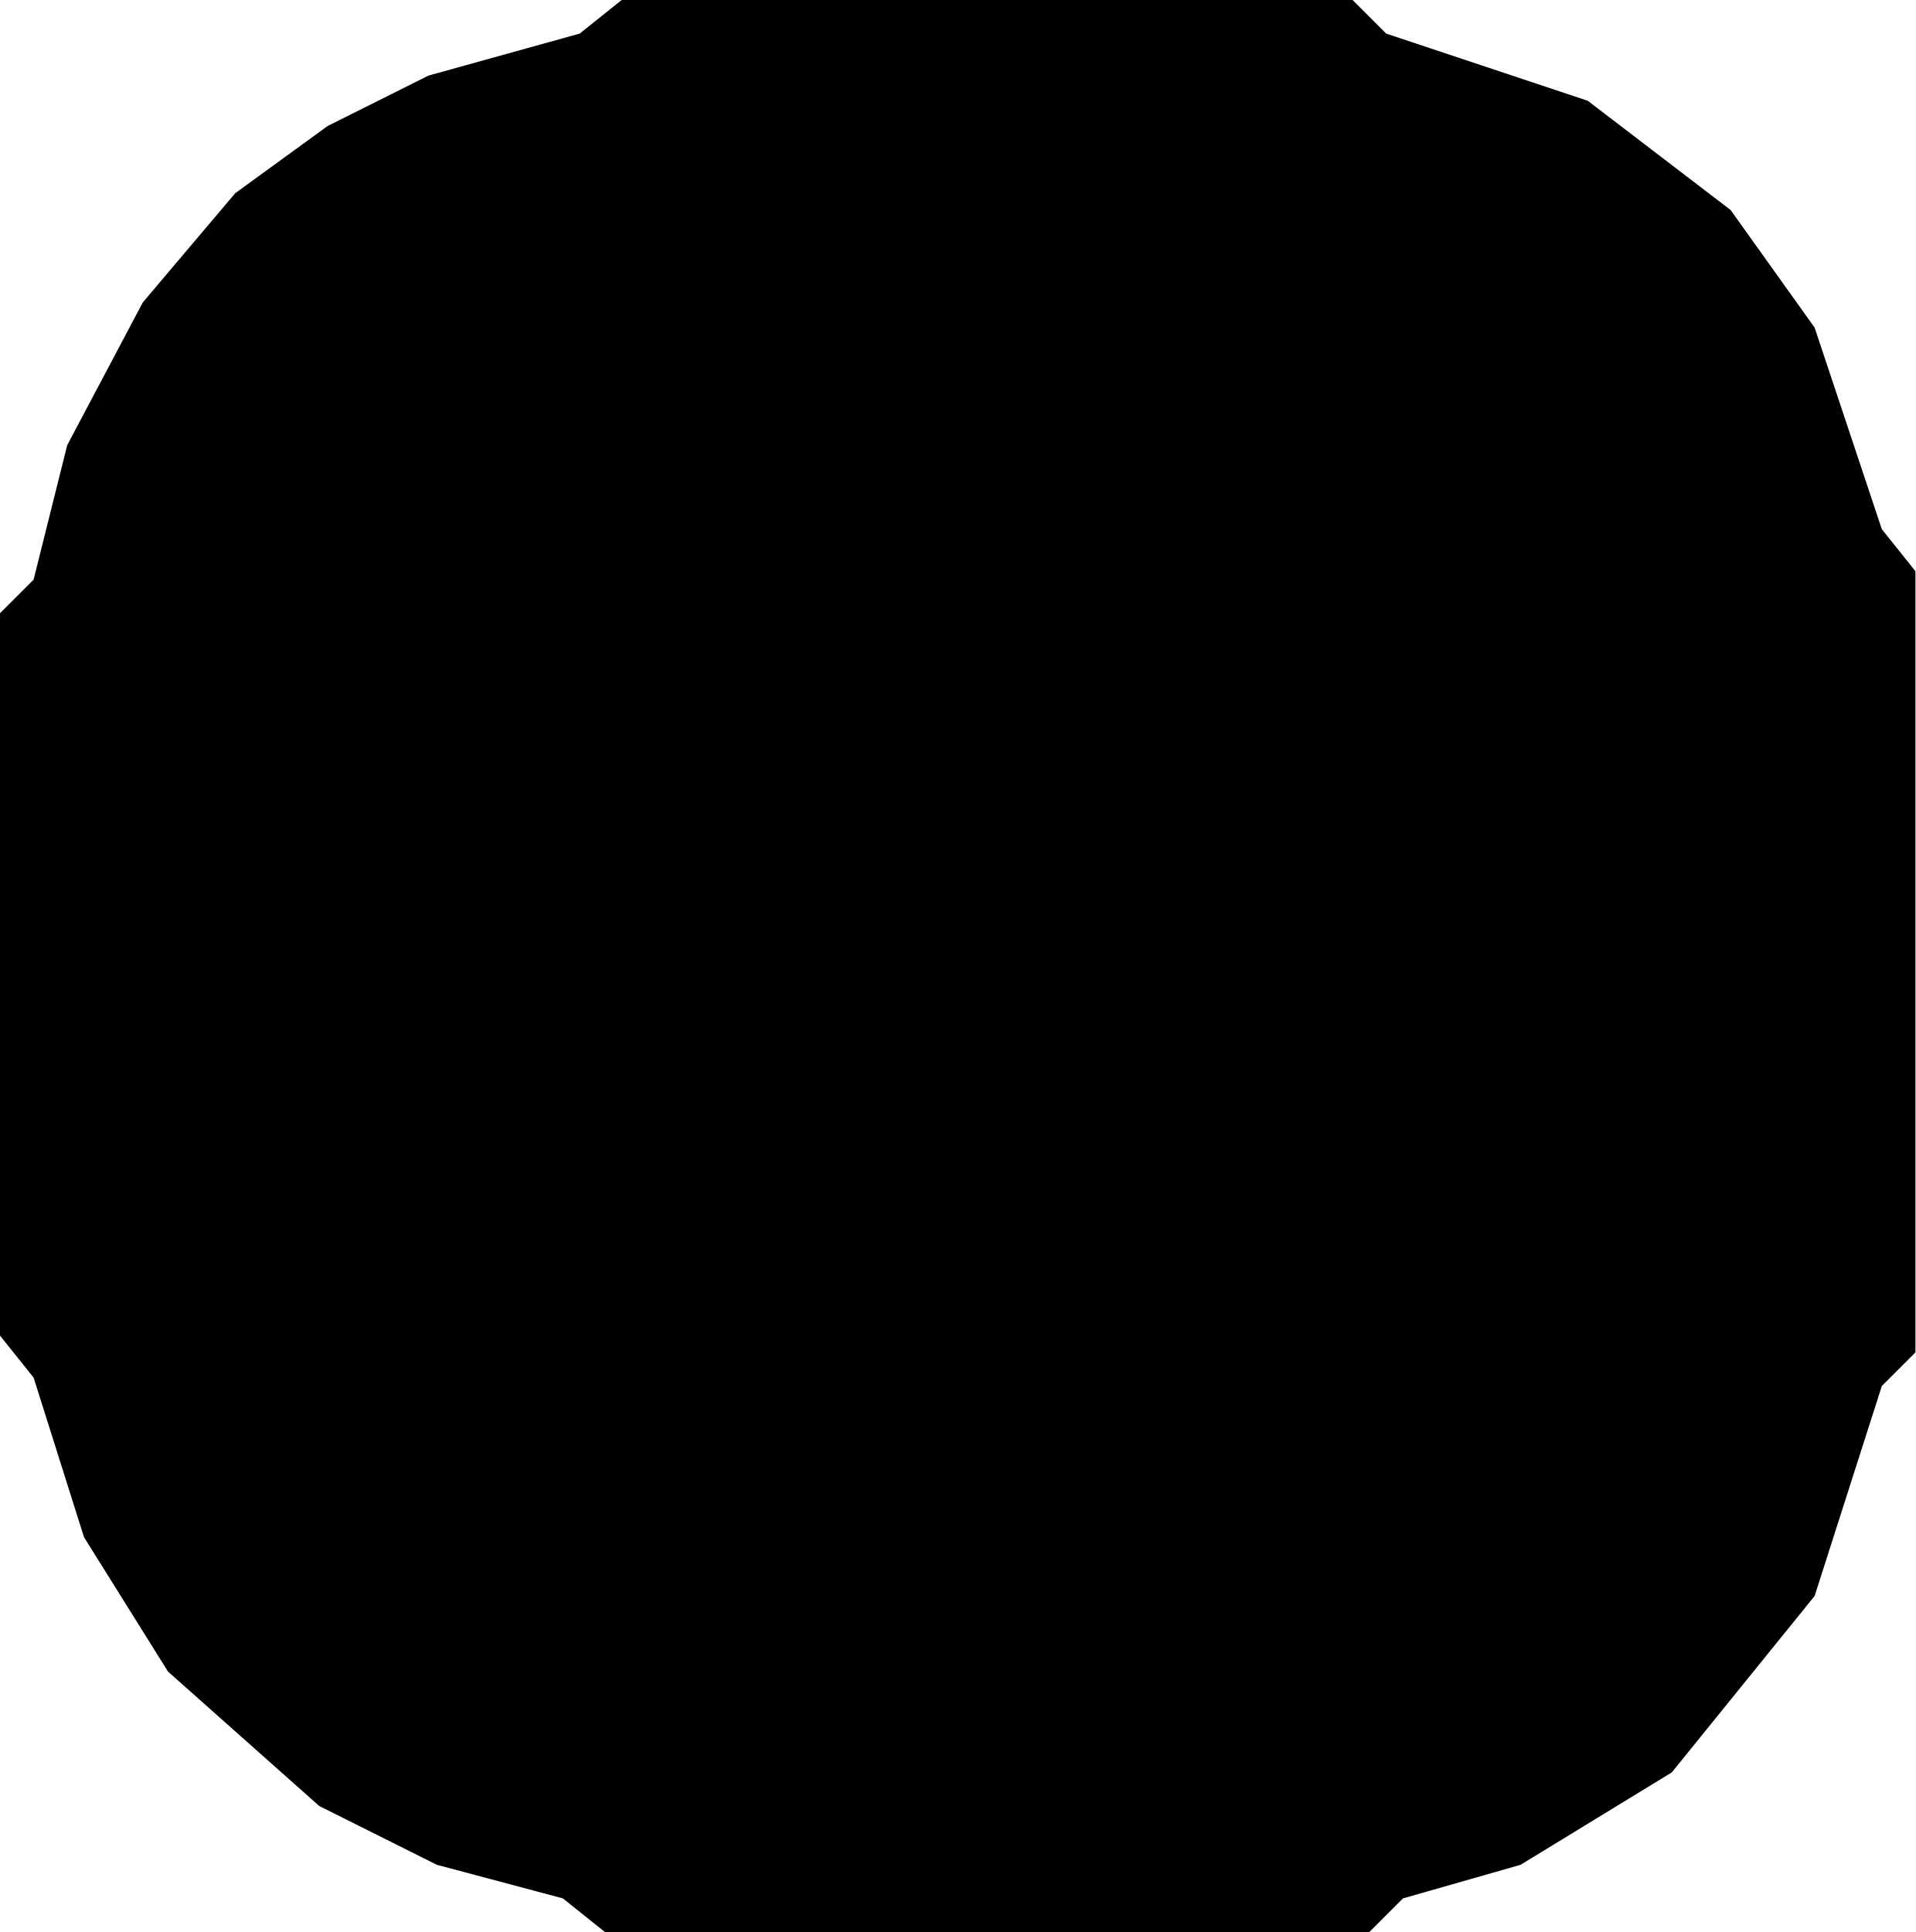
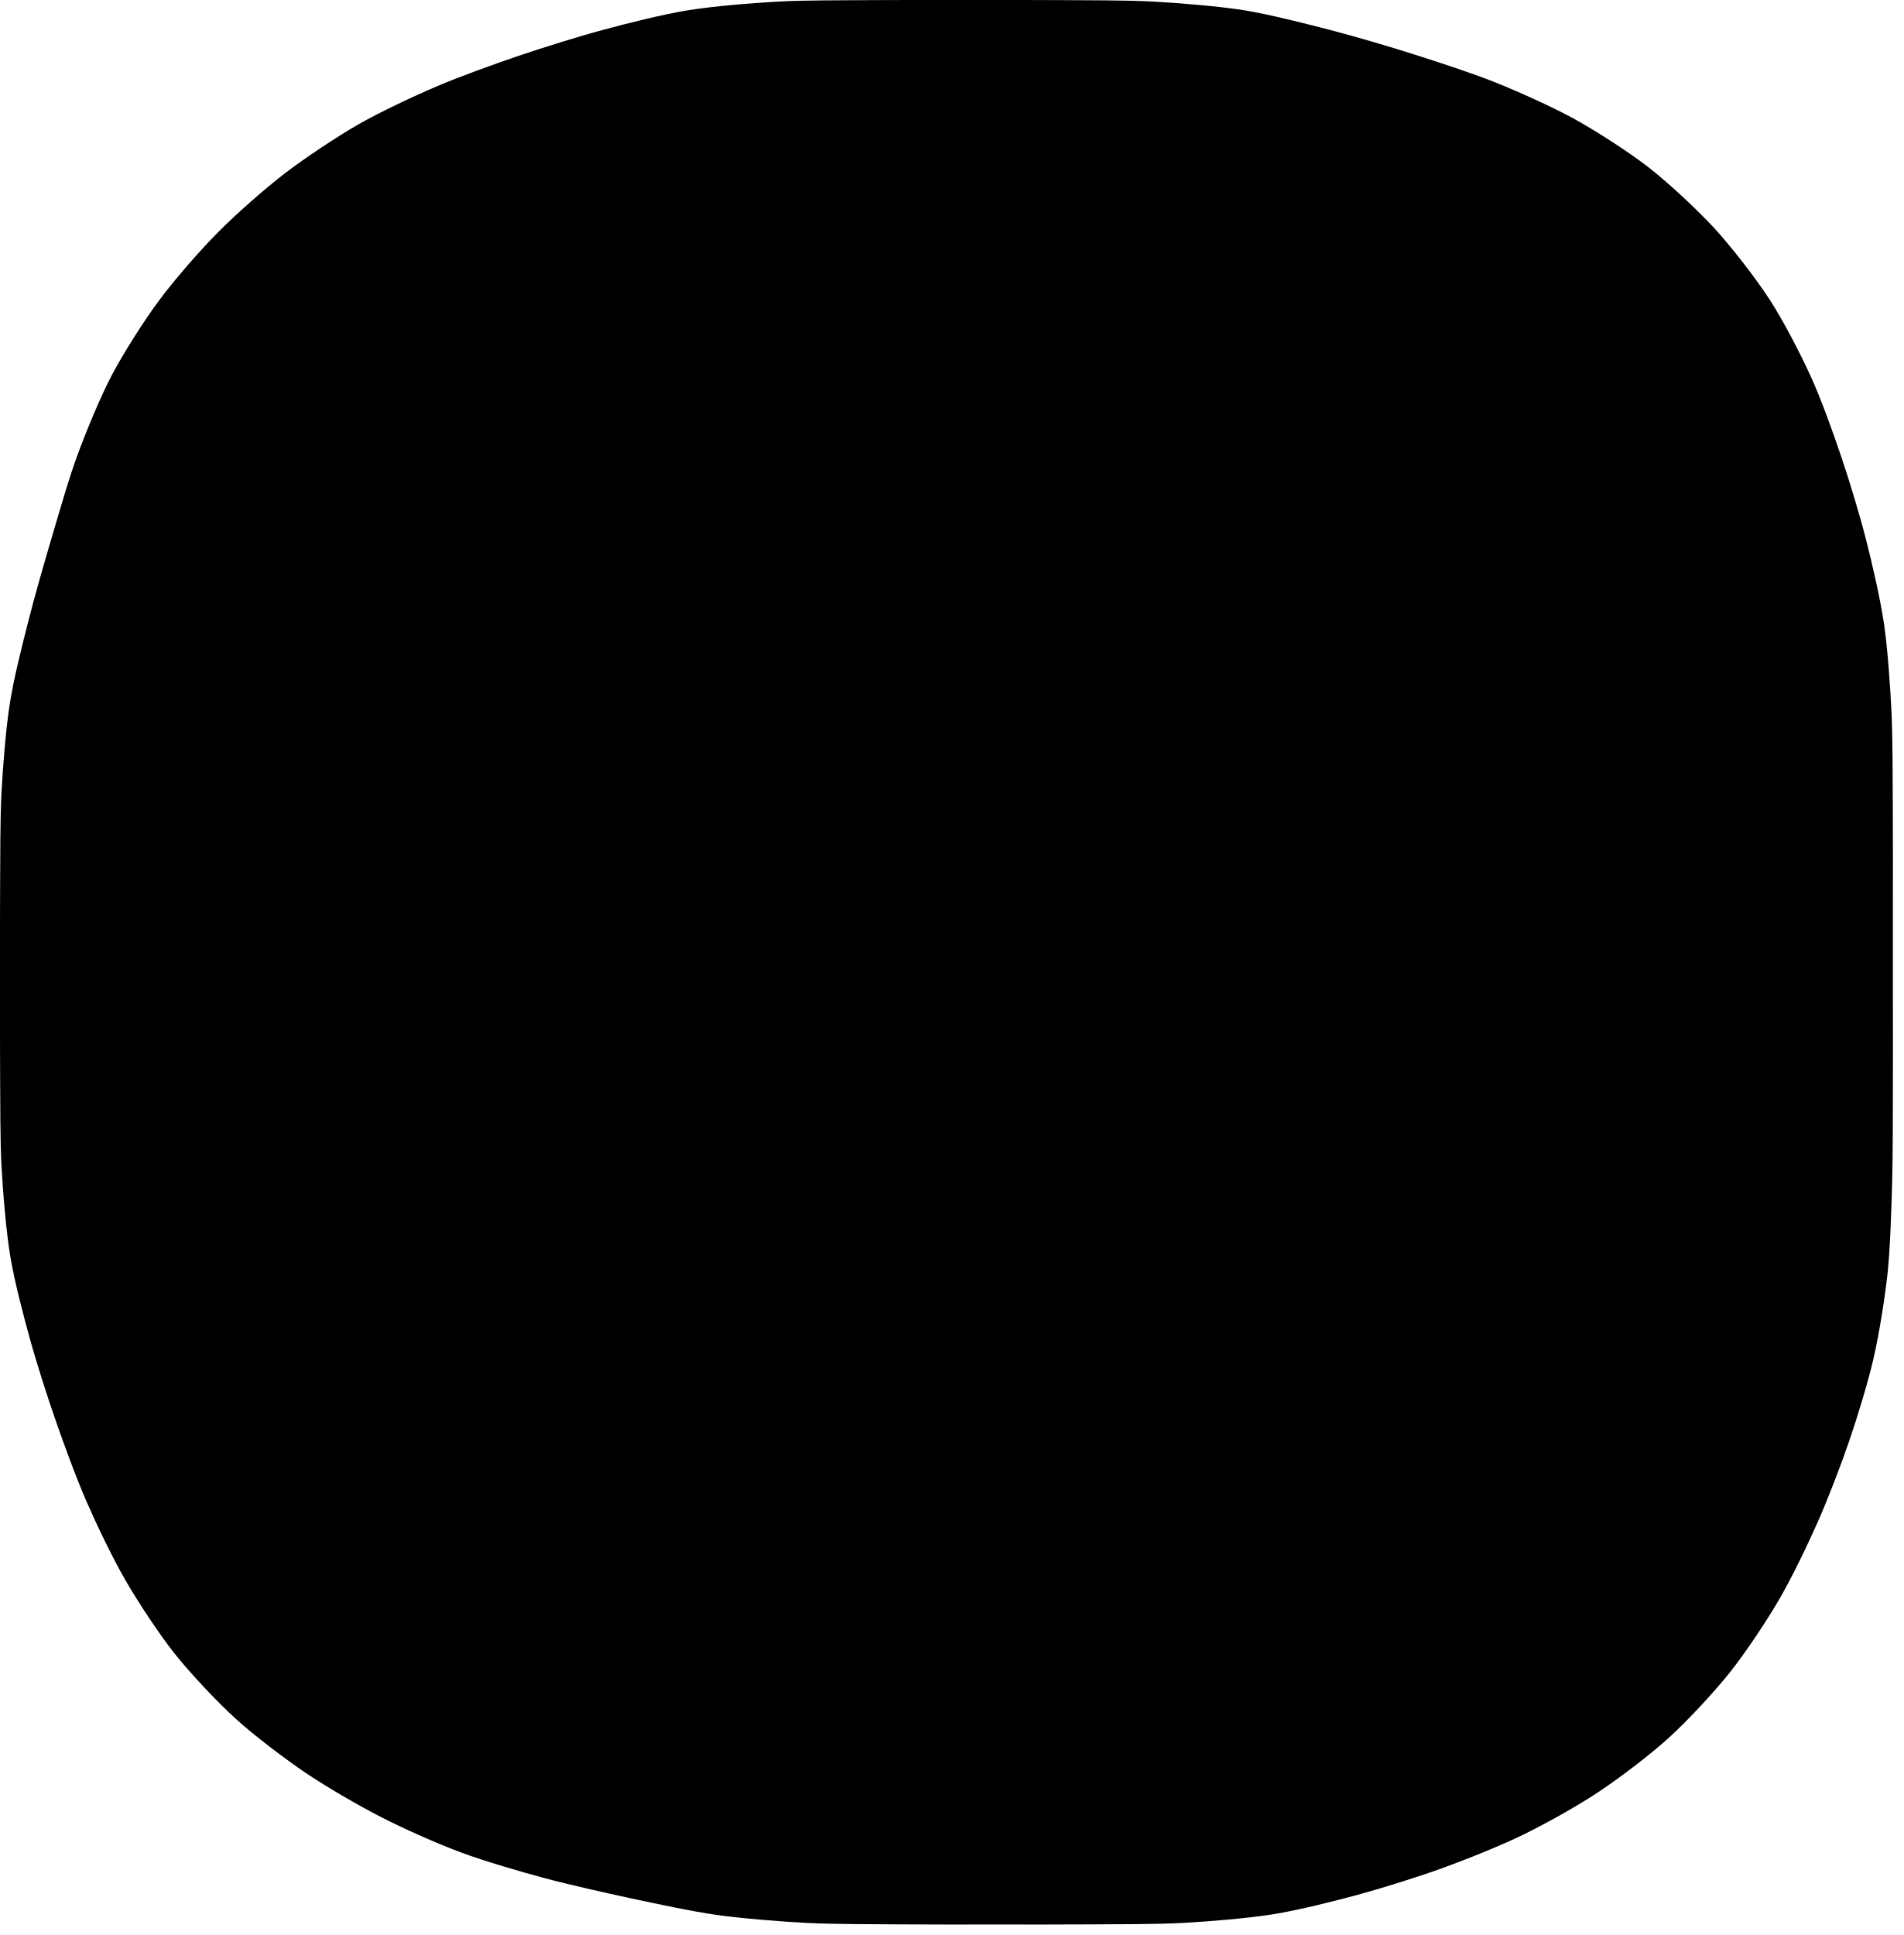
- <svg xmlns="http://www.w3.org/2000/svg" viewBox="0 0 228 230" role="img" aria-label="search button silhouette">
-   <path fill="currentColor" d="M 39 15 L 28 23 L 17 36 L 8 53 L 4 69 L 0 73 L 0 159 L 4 164 L 10 183 L 20 199 L 38 215 L 52 222 L 67 226 L 72 230 L 163 230 L 167 226 L 181 222 L 199 211 L 216 190 L 224 165 L 228 161 L 228 68 L 224 63 L 216 39 L 206 25 L 189 12 L 165 4 L 161 0 L 74 0 L 69 4 L 51 9 Z" />
+ <svg xmlns="http://www.w3.org/2000/svg" viewBox="0 0 181 184" role="img" aria-label="search button silhouette">
+   <path fill="currentColor" d="M 65.40,0.98 C 63.00,1.37 59.55,2.24 57.24,2.87 C 54.93,3.49 51.56,4.55 49.31,5.31 C 47.06,6.08 43.73,7.27 41.56,8.20 C 39.38,9.13 36.18,10.63 34.11,11.81 C 32.04,13.00 29.04,14.99 27.12,16.46 C 25.20,17.93 22.43,20.37 20.72,22.10 C 19.00,23.83 16.59,26.60 15.15,28.54 C 13.71,30.47 11.79,33.50 10.67,35.60 C 9.56,37.70 8.22,40.96 7.40,43.18 C 6.57,45.40 5.60,48.82 4.93,51.08 C 4.26,53.34 3.29,56.70 2.72,58.97 C 2.14,61.24 1.29,64.57 0.93,66.93 C 0.56,69.29 0.27,72.92 0.14,75.41 C 0.01,77.90 0.03,81.72 0.01,84.27 C -0.01,86.83 0.00,90.65 0.00,93.22 C 0.00,95.78 -0.01,99.60 0.01,102.16 C 0.03,104.71 0.01,108.53 0.15,111.02 C 0.29,113.50 0.59,117.13 0.98,119.48 C 1.37,121.83 2.24,125.15 2.87,127.40 C 3.49,129.65 4.55,132.96 5.33,135.18 C 6.10,137.40 7.32,140.72 8.27,142.88 C 9.22,145.05 10.75,148.24 11.95,150.30 C 13.14,152.36 15.12,155.37 16.62,157.26 C 18.12,159.14 20.63,161.82 22.42,163.44 C 24.21,165.07 27.11,167.26 29.09,168.60 C 31.08,169.94 34.17,171.73 36.28,172.81 C 38.39,173.89 41.62,175.33 43.84,176.15 C 46.06,176.98 49.47,177.97 51.78,178.59 C 54.08,179.21 57.58,179.99 59.93,180.50 C 62.29,181.00 65.79,181.76 68.22,182.10 C 70.64,182.44 74.34,182.73 76.85,182.86 C 79.36,182.98 83.18,182.97 85.74,182.99 C 88.30,183.01 92.12,183.00 94.68,183.00 C 97.25,183.00 101.07,183.01 103.63,182.99 C 106.18,182.97 110.01,182.99 112.51,182.85 C 115.02,182.71 118.72,182.41 121.12,182.02 C 123.52,181.63 126.98,180.76 129.28,180.13 C 131.58,179.50 134.96,178.44 137.19,177.63 C 139.42,176.82 142.70,175.51 144.83,174.47 C 146.96,173.43 150.07,171.70 152.05,170.37 C 154.04,169.05 156.93,166.85 158.71,165.23 C 160.49,163.61 162.98,160.93 164.48,159.05 C 165.98,157.17 167.98,154.16 169.18,152.10 C 170.38,150.05 171.91,146.86 172.87,144.69 C 173.83,142.53 175.09,139.23 175.85,137.01 C 176.61,134.78 177.64,131.45 178.16,129.16 C 178.69,126.87 179.24,123.42 179.50,121.01 C 179.75,118.61 179.86,114.90 179.93,112.39 C 180.00,109.88 179.99,106.05 180.00,103.49 C 180.01,100.94 180.00,97.12 180.00,94.55 C 180.00,91.99 180.00,88.17 180.00,85.60 C 180.00,83.04 180.01,79.22 179.99,76.66 C 179.97,74.11 179.99,70.28 179.87,67.79 C 179.75,65.30 179.50,61.65 179.15,59.29 C 178.80,56.92 178.02,53.56 177.44,51.29 C 176.86,49.02 175.86,45.69 175.10,43.46 C 174.35,41.23 173.16,37.90 172.17,35.75 C 171.19,33.60 169.56,30.45 168.25,28.44 C 166.94,26.43 164.69,23.53 163.05,21.73 C 161.40,19.94 158.68,17.41 156.78,15.92 C 154.87,14.44 151.84,12.50 149.76,11.34 C 147.68,10.19 144.46,8.75 142.26,7.86 C 140.06,6.98 136.70,5.88 134.43,5.16 C 132.17,4.44 128.77,3.44 126.45,2.84 C 124.13,2.24 120.68,1.36 118.28,0.97 C 115.87,0.59 112.18,0.29 109.67,0.15 C 107.16,0.01 103.34,0.03 100.78,0.01 C 98.23,-0.01 94.40,0.00 91.84,0.00 C 89.28,0.00 85.45,-0.01 82.90,0.01 C 80.34,0.03 76.52,0.01 74.01,0.15 C 71.50,0.29 67.81,0.59 65.40,0.98 Z" />
</svg>
